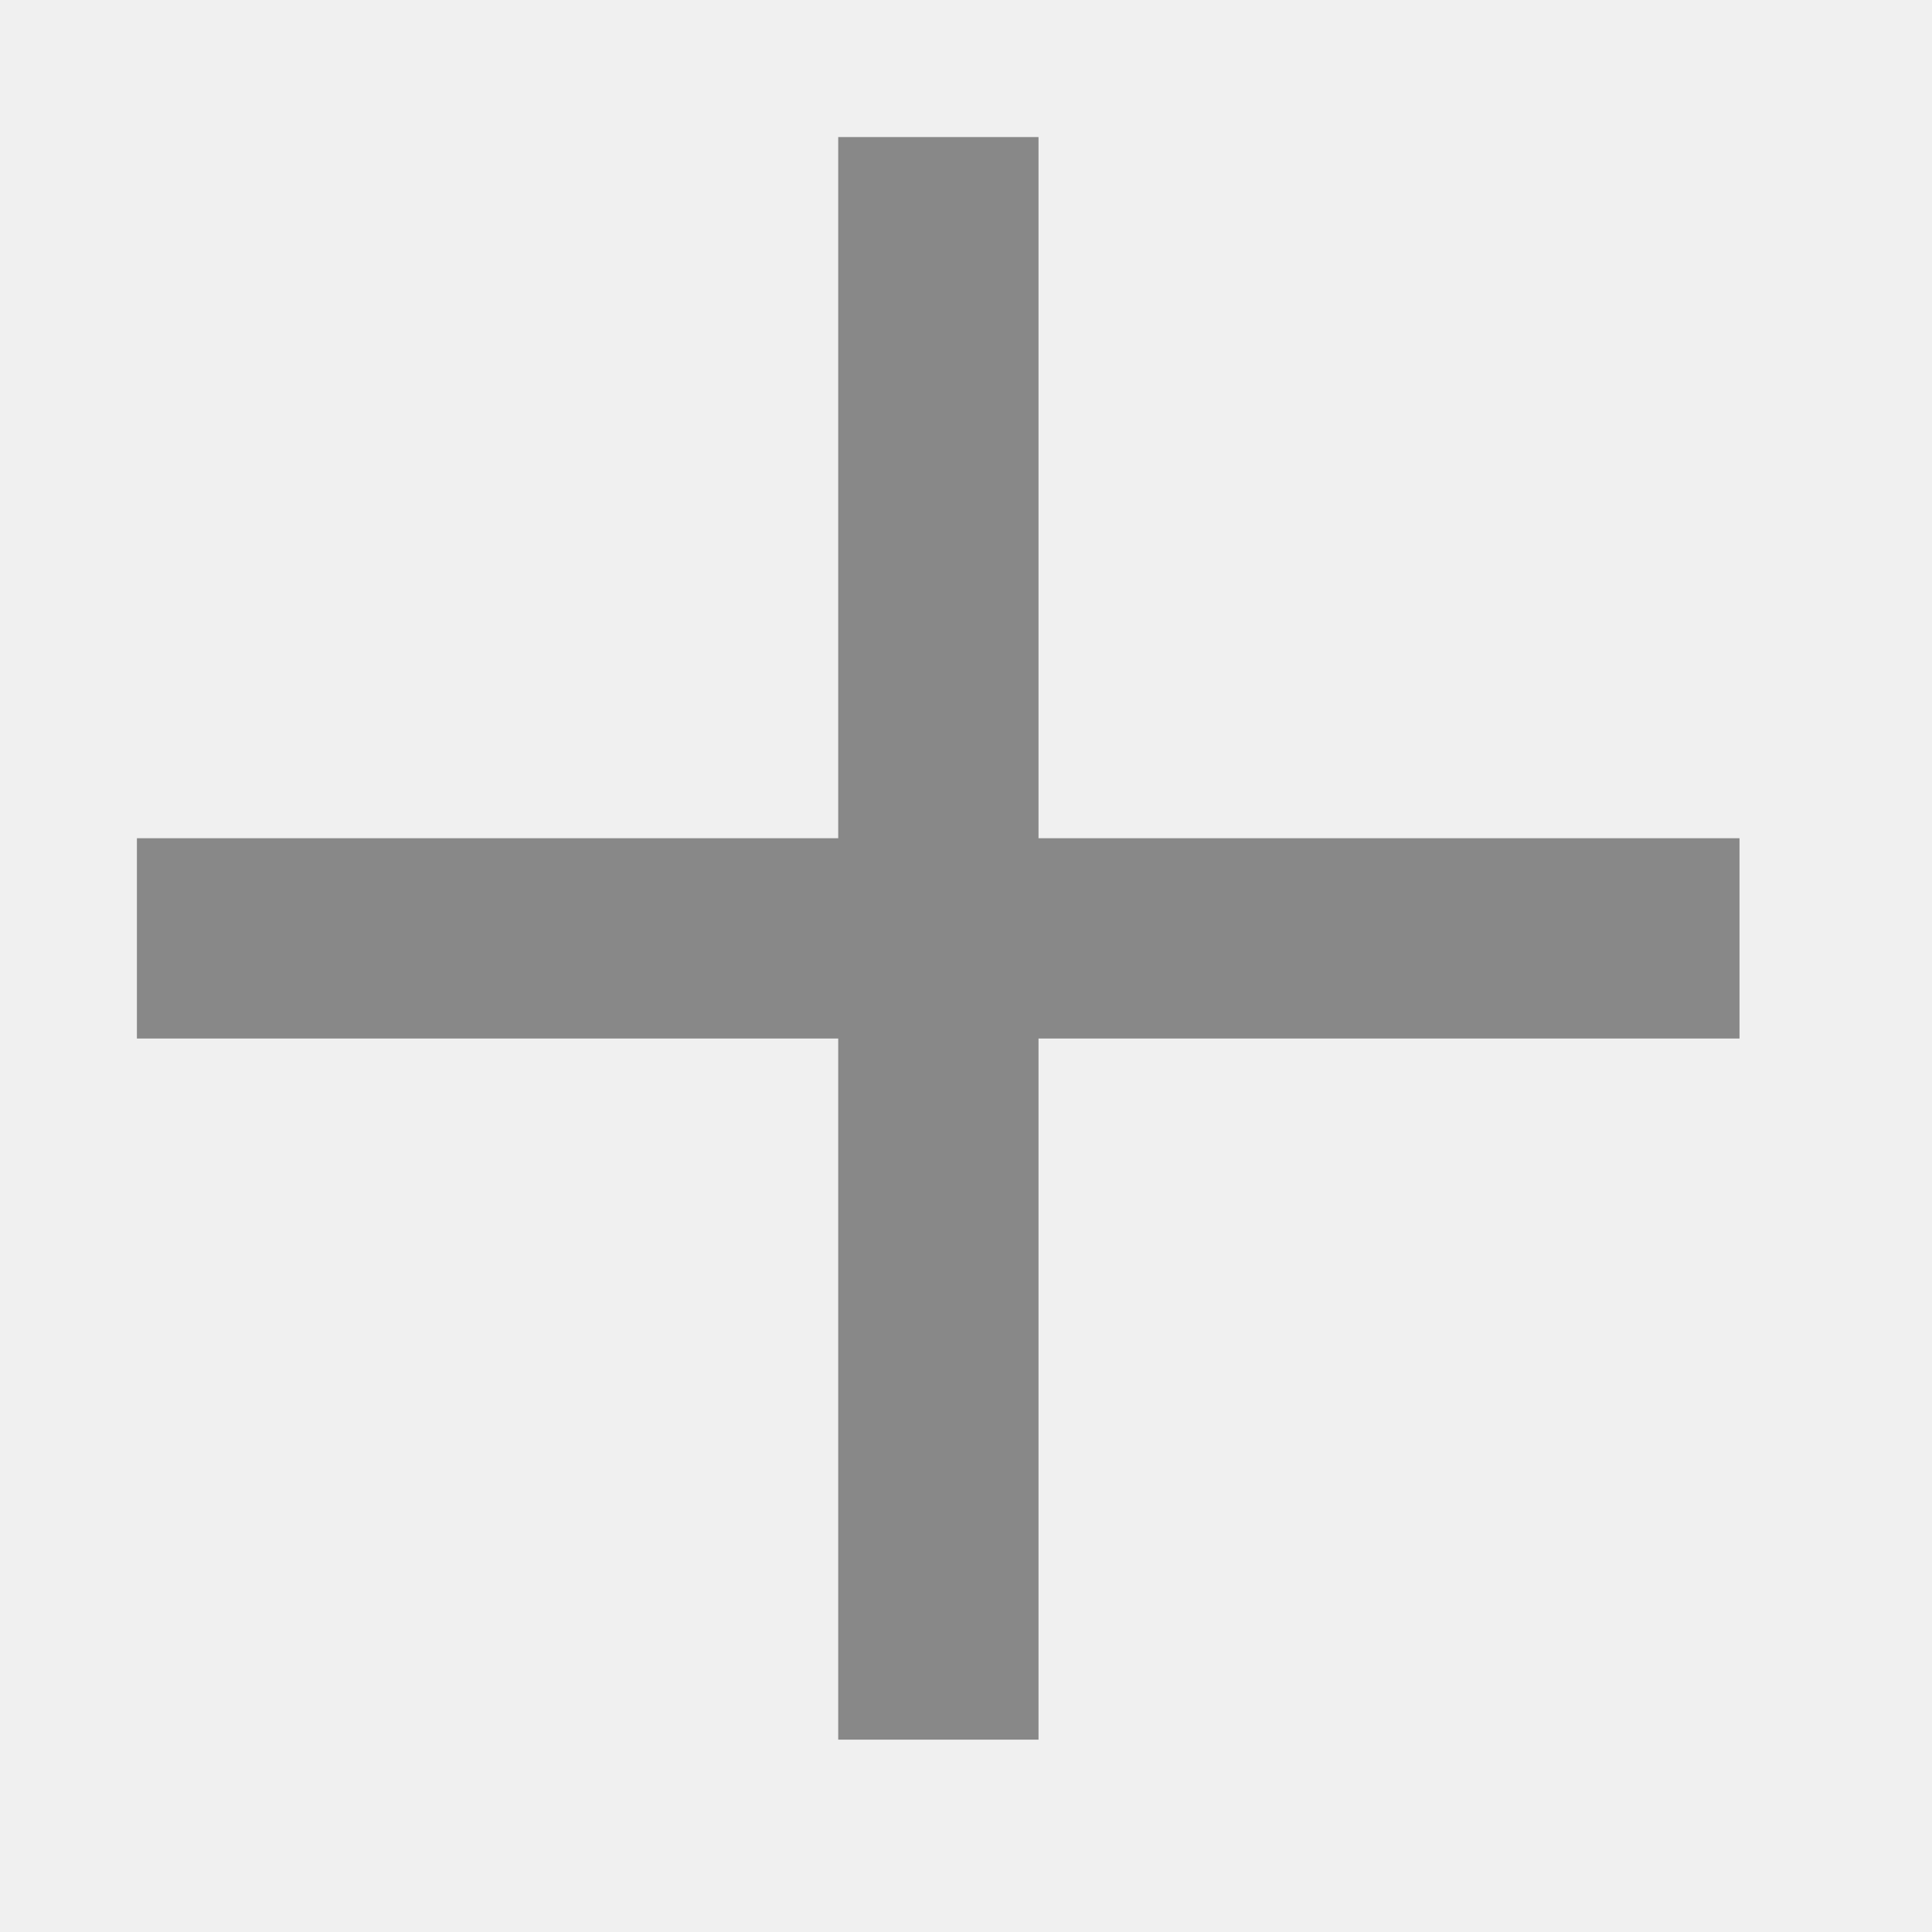
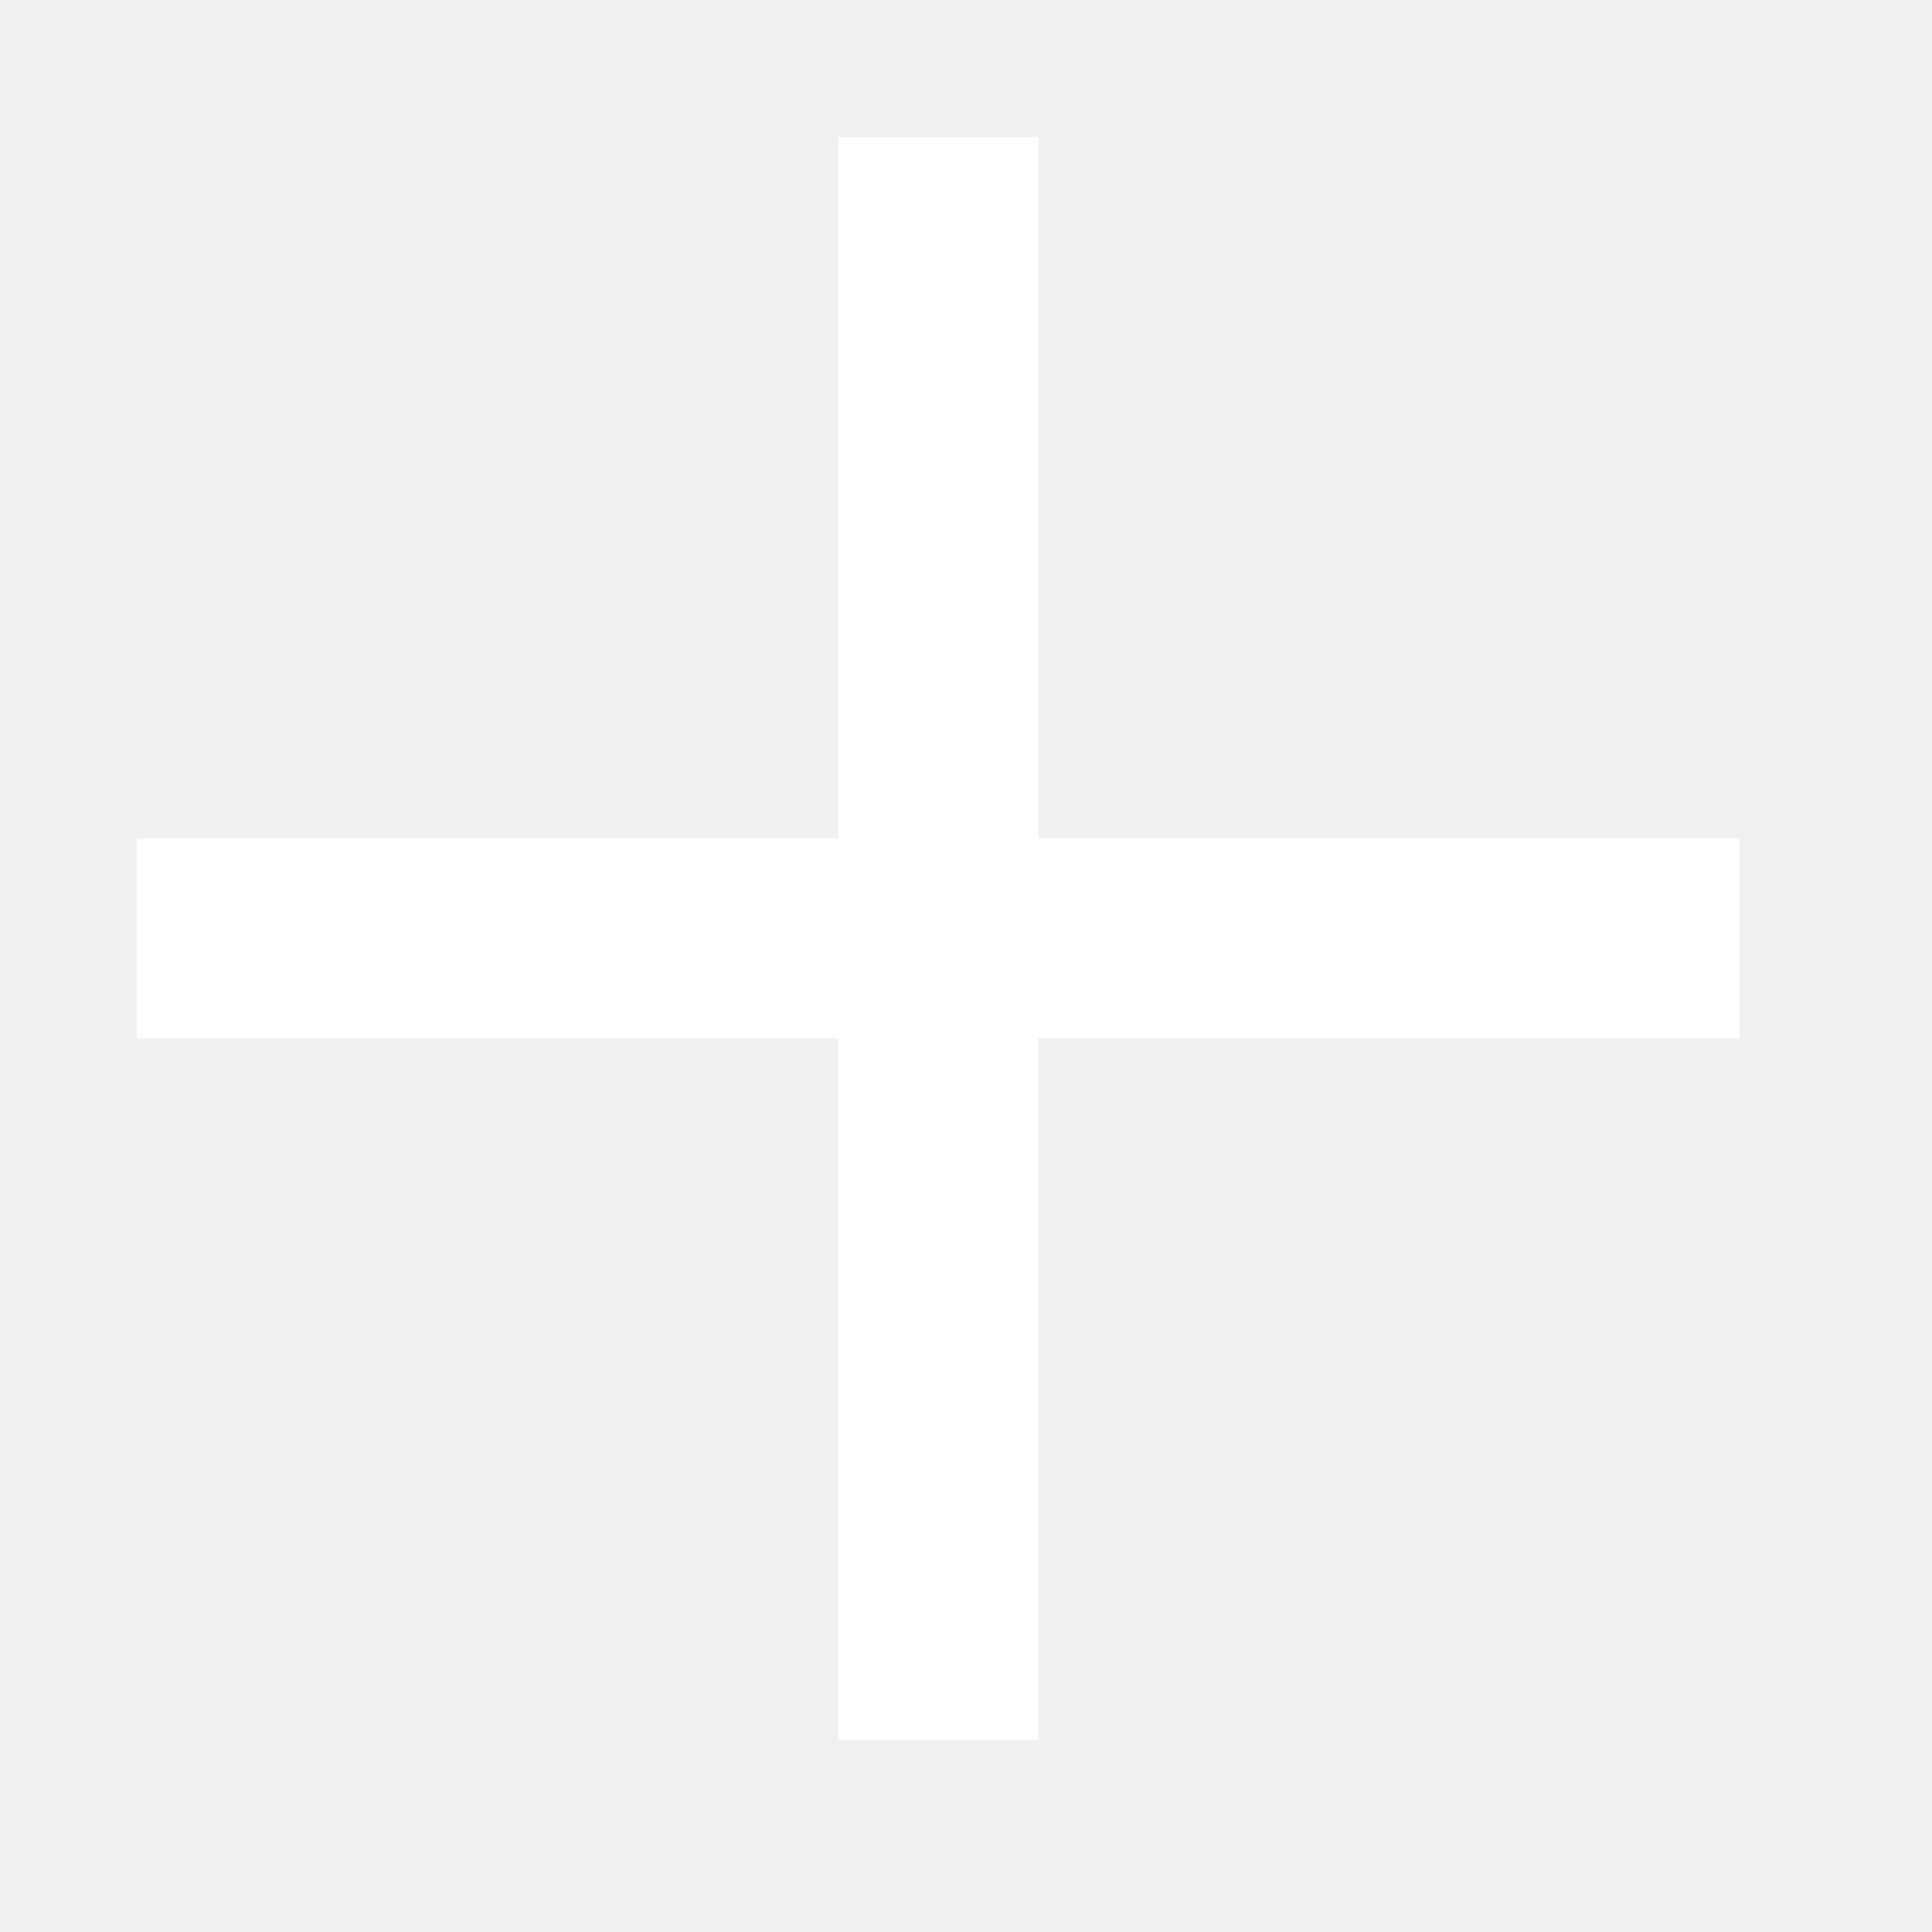
<svg xmlns="http://www.w3.org/2000/svg" width="18" height="18" viewBox="0 0 18 18" fill="none">
-   <rect x="16.207" y="7.81" width="1.866" height="14.931" transform="rotate(90 16.207 7.80957)" fill="#888888" />
-   <rect x="9.676" y="16.207" width="1.866" height="14.931" transform="rotate(-180 9.67578 16.2075)" fill="#888888" />
+   <rect x="16.207" y="7.81" width="1.866" height="14.931" transform="rotate(90 16.207 7.80957)" fill="white" />
+   <rect x="9.676" y="16.207" width="1.866" height="14.931" transform="rotate(-180 9.67578 16.2075)" fill="white" />
</svg>
